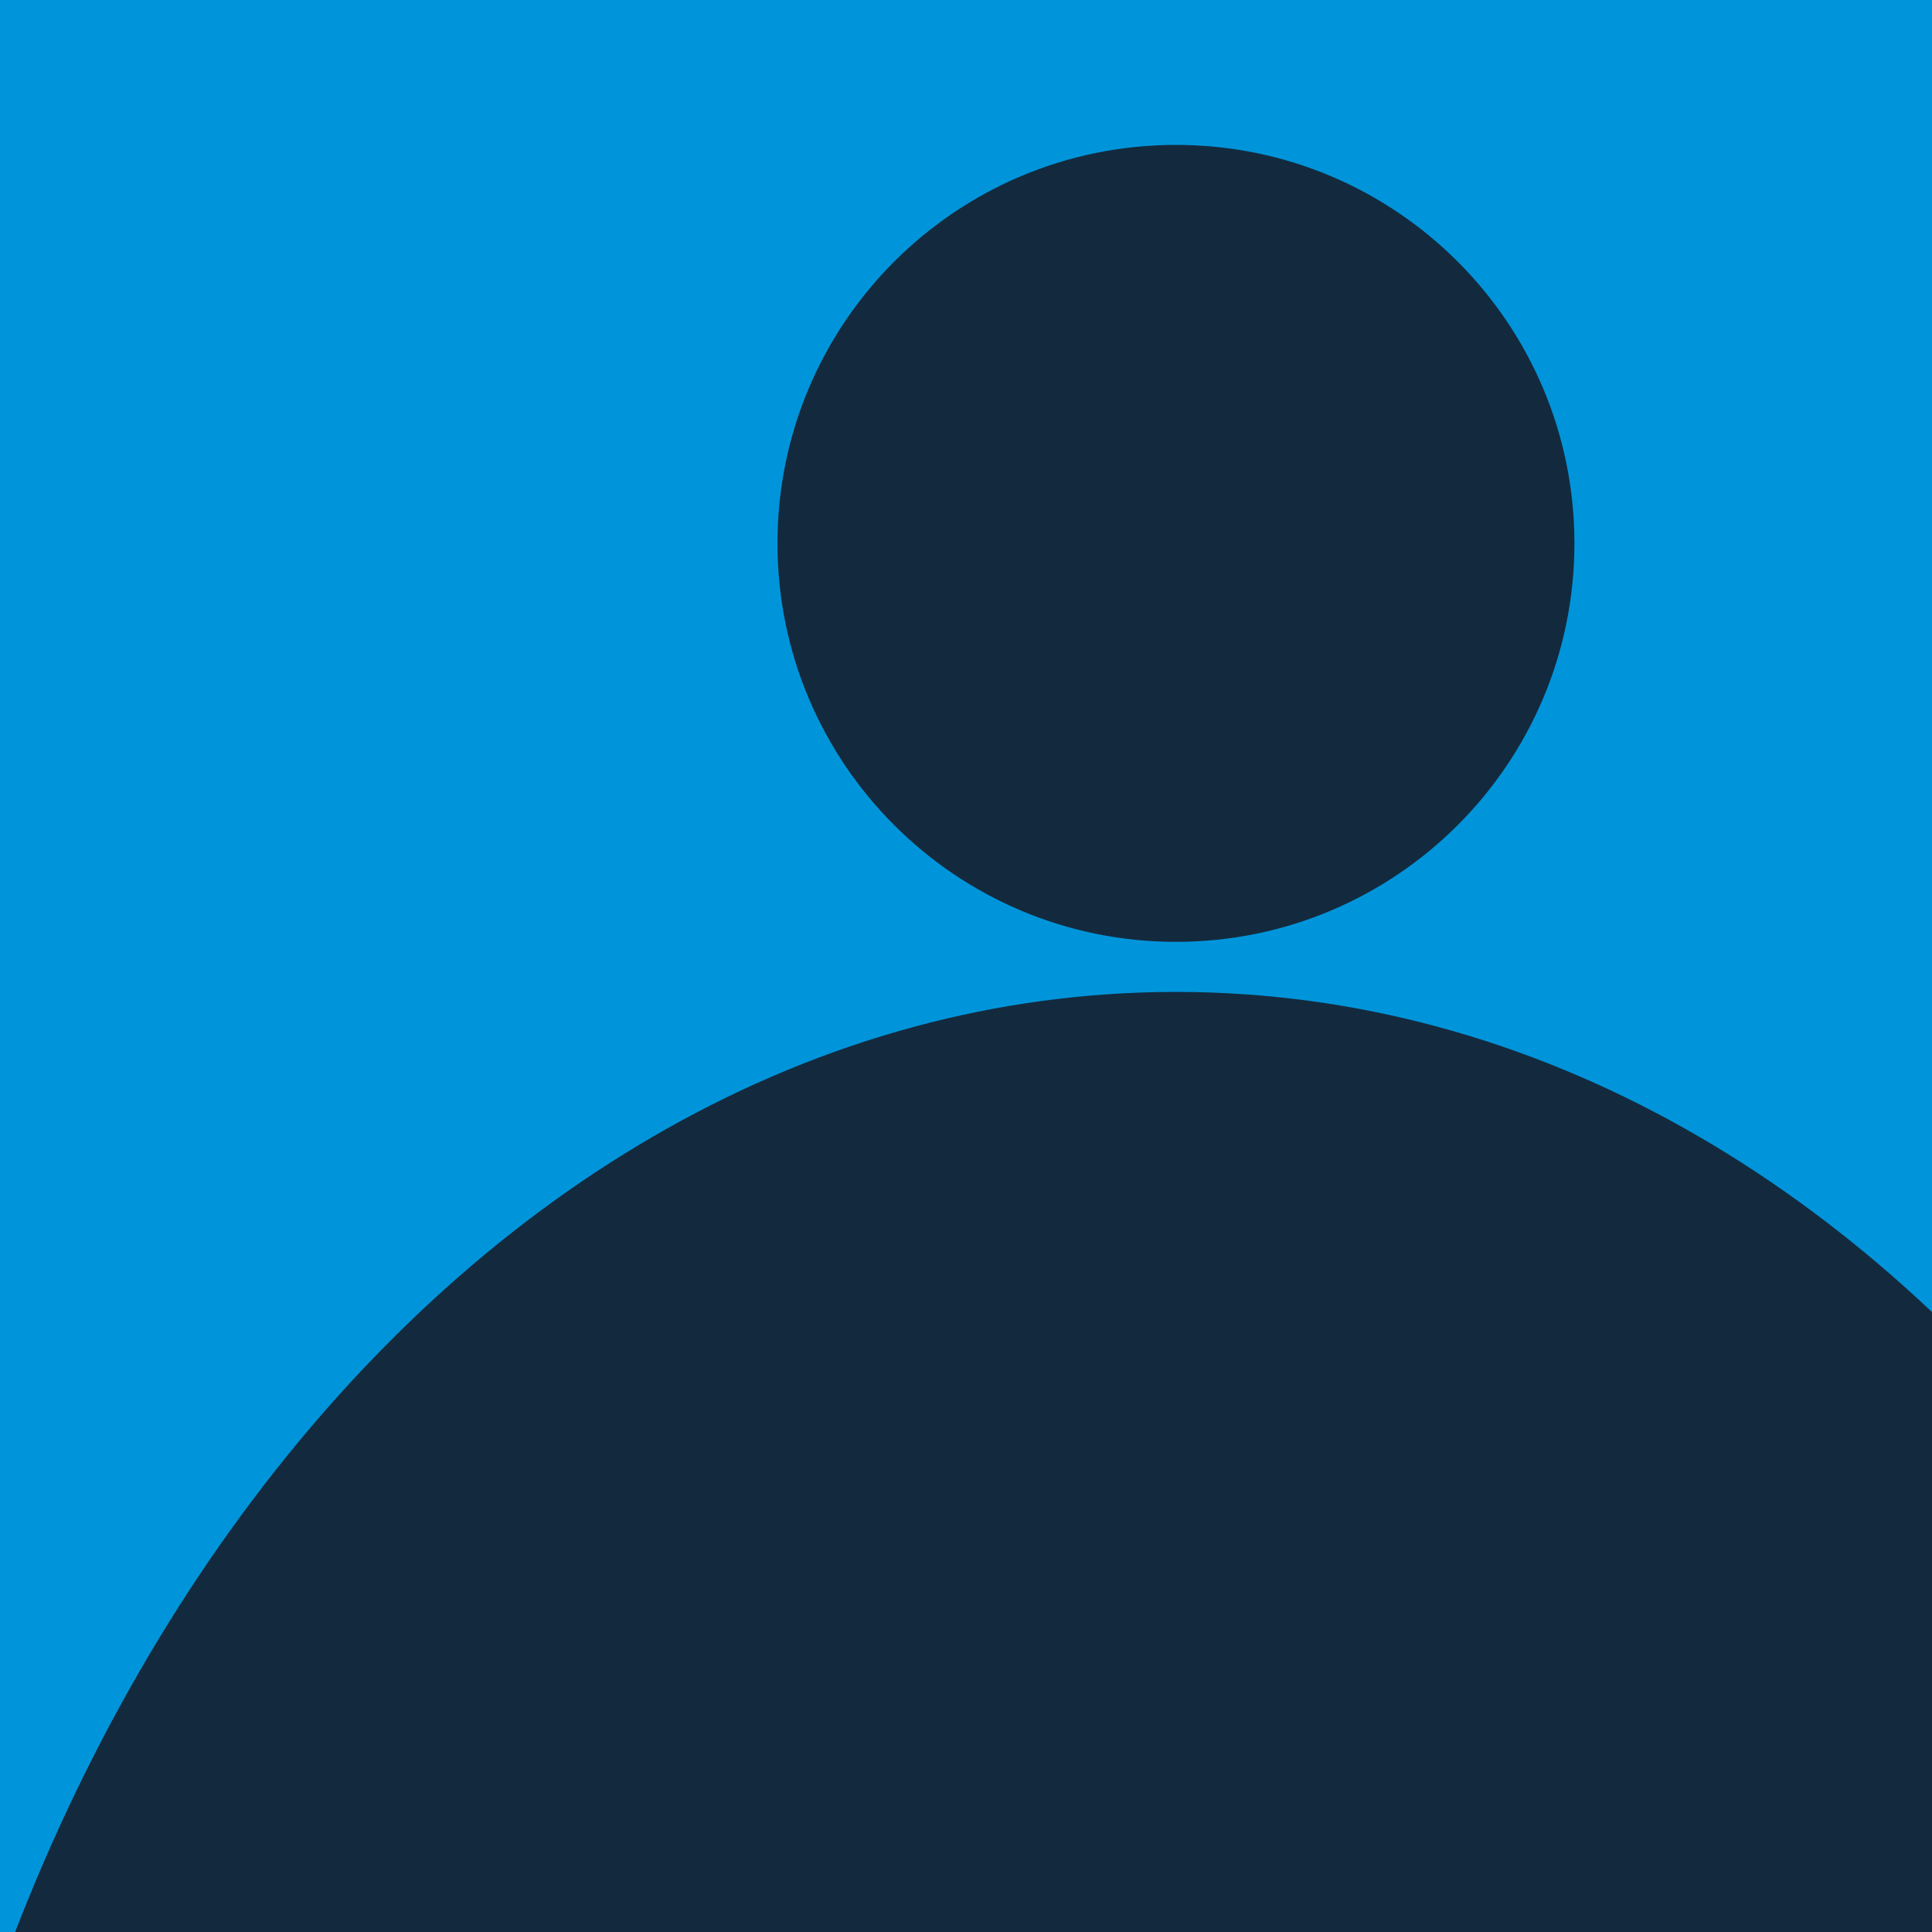
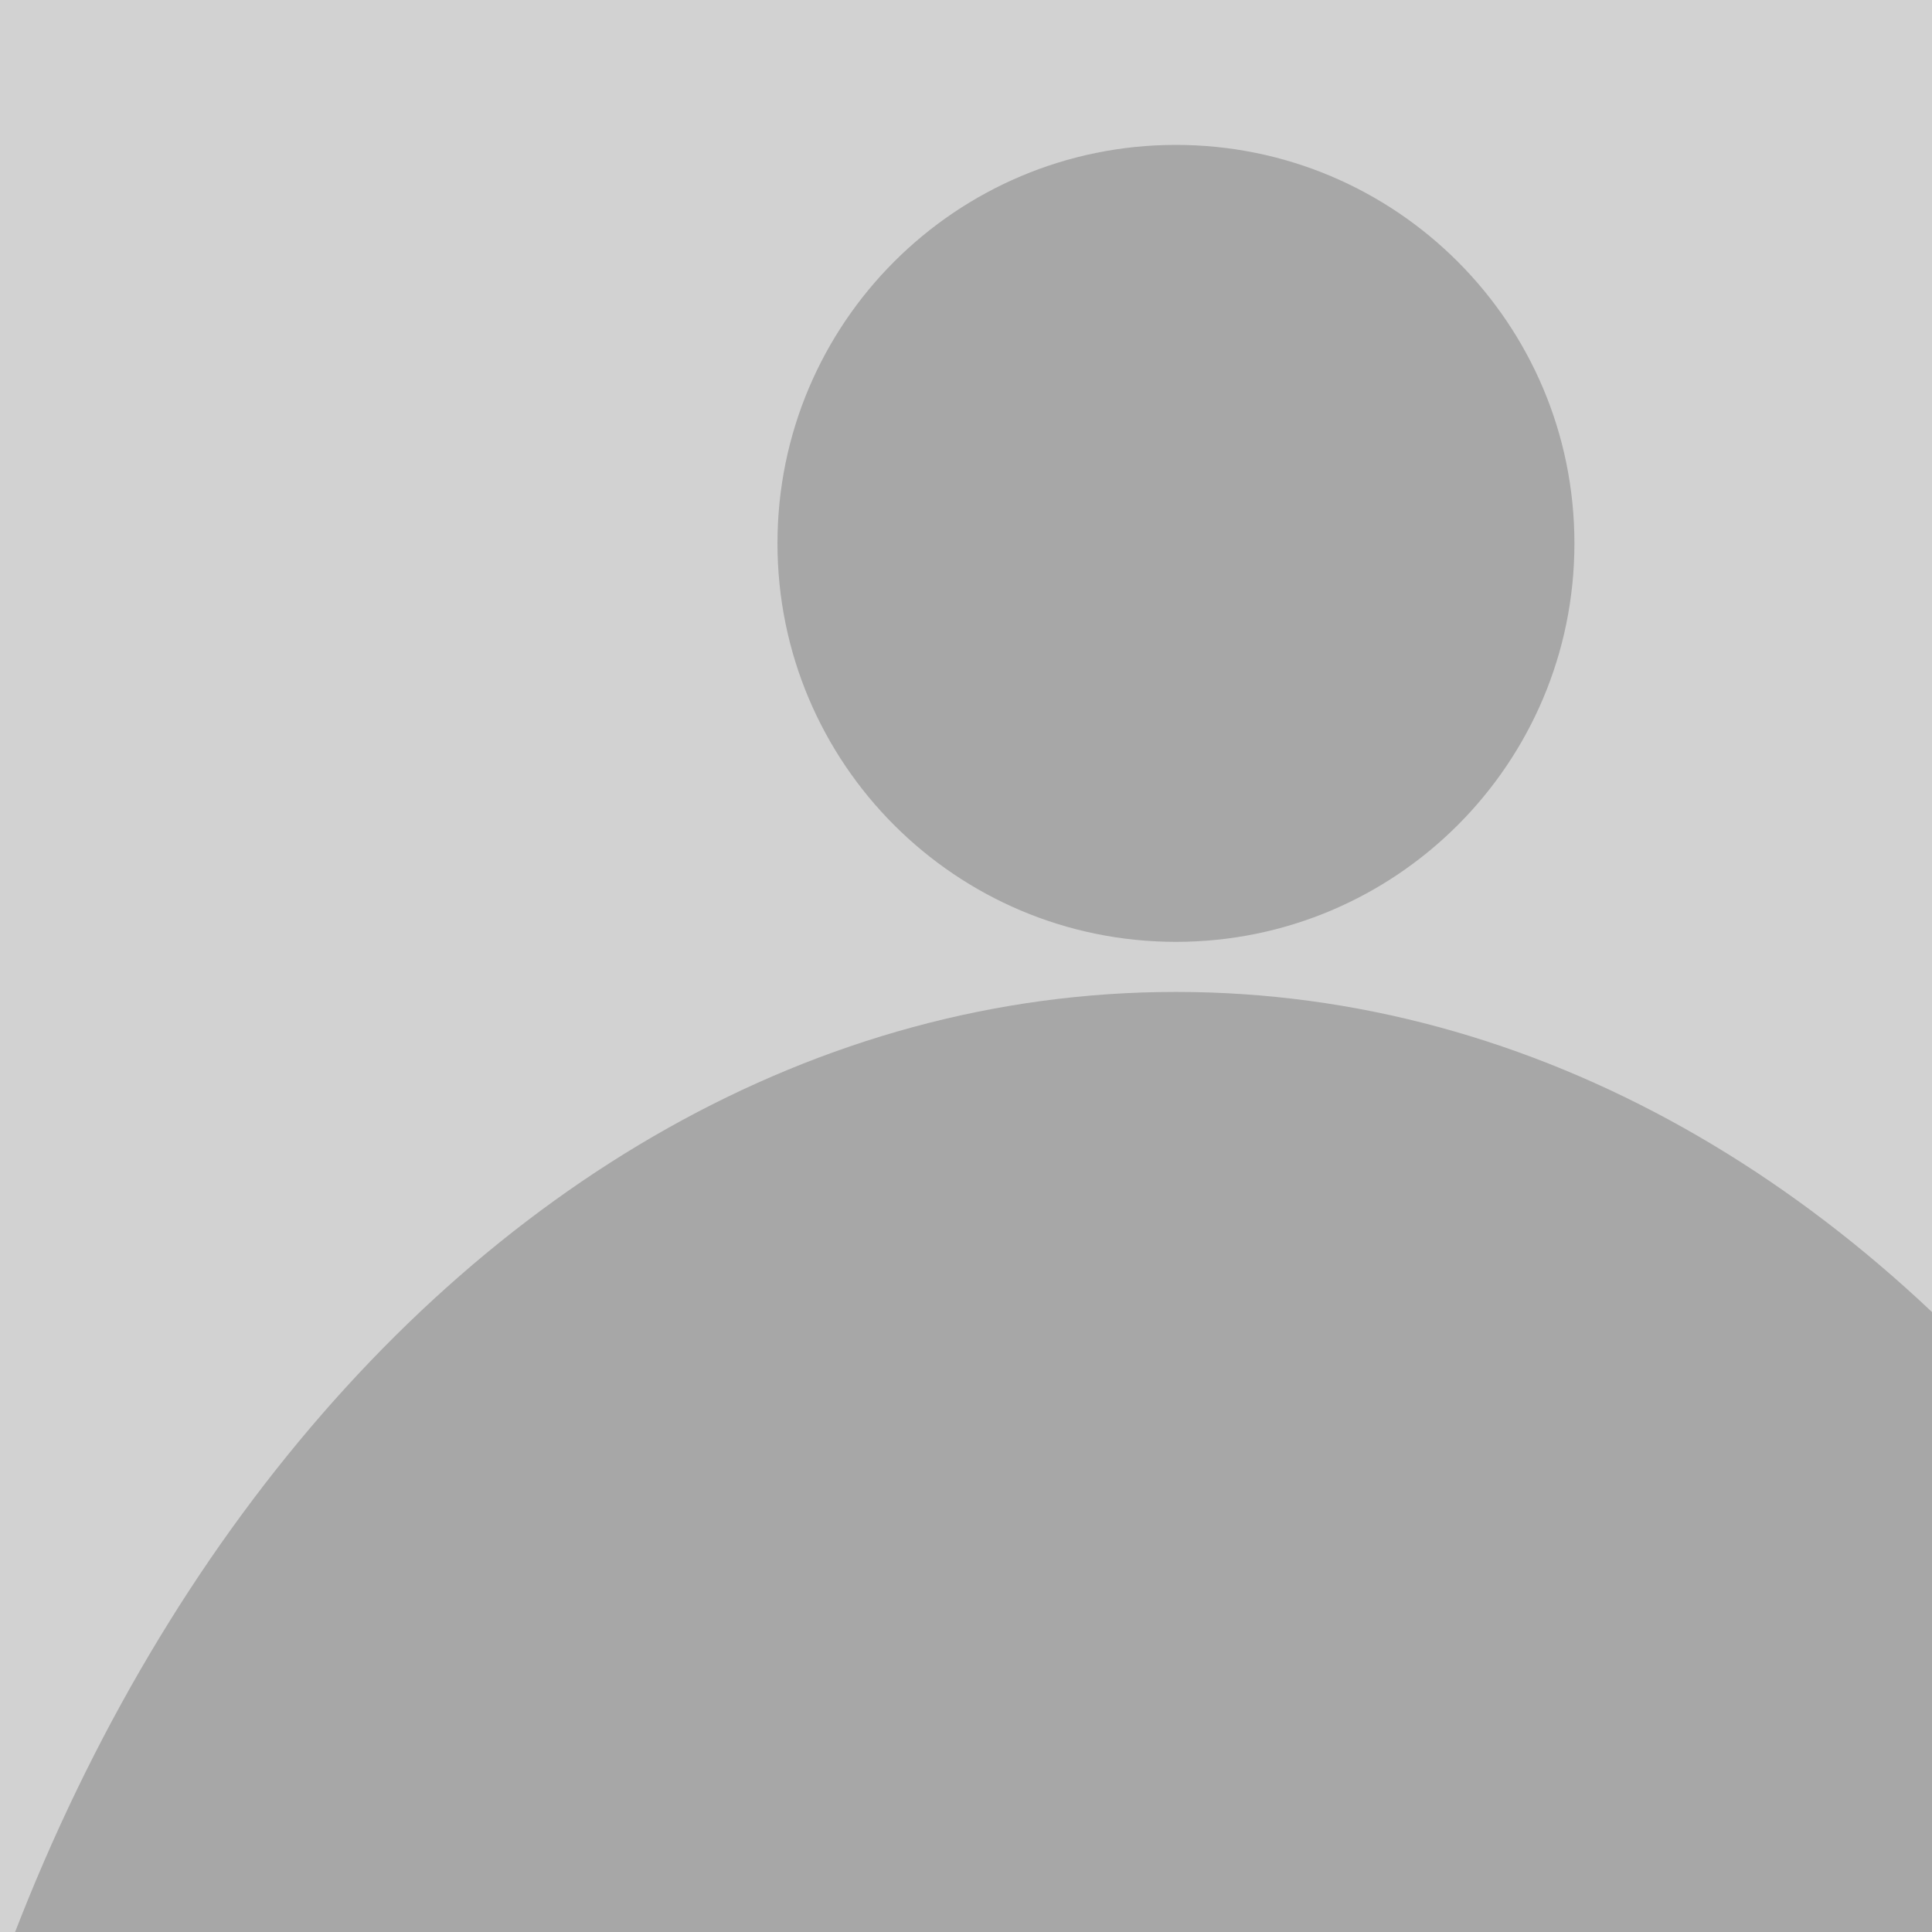
<svg xmlns="http://www.w3.org/2000/svg" id="Avatar_default" viewBox="0 0 120 120">
  <defs>
-     <style>.cls-1{fill:none;}.cls-2{fill:#0095db;}.cls-3{clip-path:url(#clip-path);}.cls-4{fill:#132a3e;}</style>
+     <style>.cls-1{fill:none;}.cls-2{fill:#d2d2d2;}.cls-3{clip-path:url(#clip-path);}.cls-4{fill:#a7a7a7;}</style>
    <clipPath id="clip-path">
      <rect class="cls-1" width="120" height="120" />
    </clipPath>
  </defs>
  <rect class="cls-2" width="120" height="120" />
  <g class="cls-3">
    <circle class="cls-4" cx="73.04" cy="33.75" r="24.75" />
    <ellipse class="cls-4" cx="73.04" cy="169.14" rx="81.04" ry="107.53" />
  </g>
</svg>
